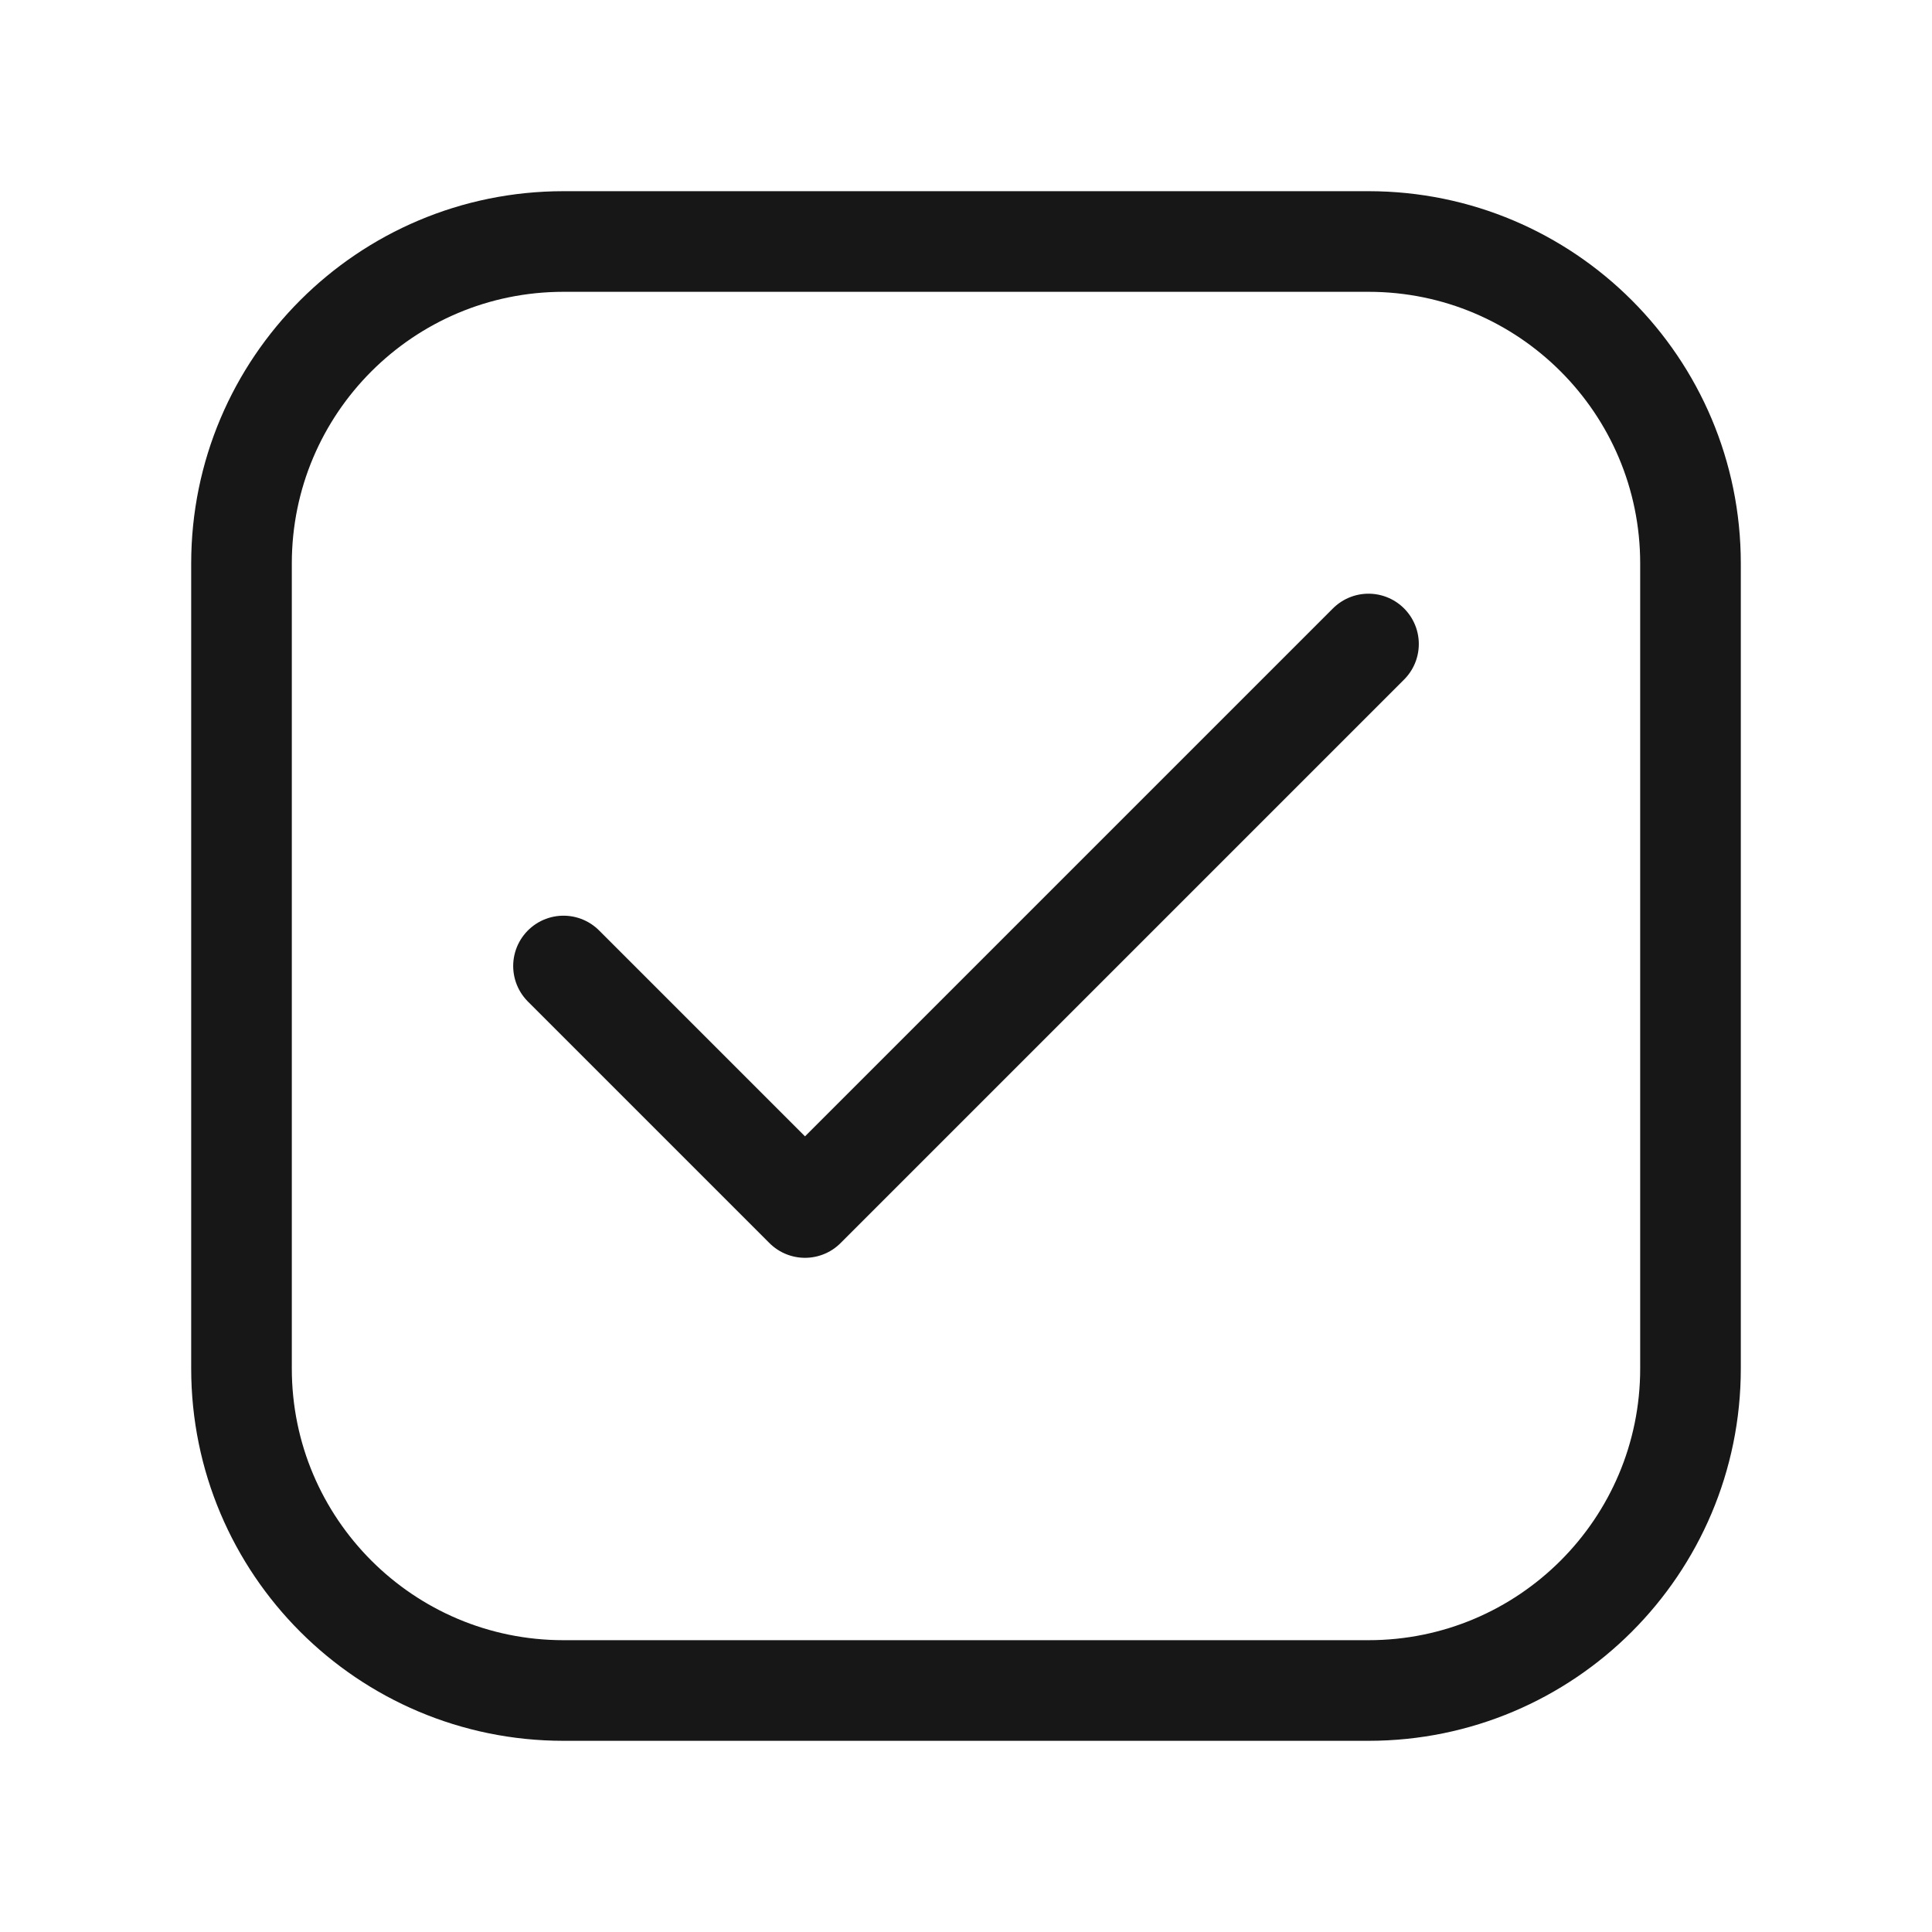
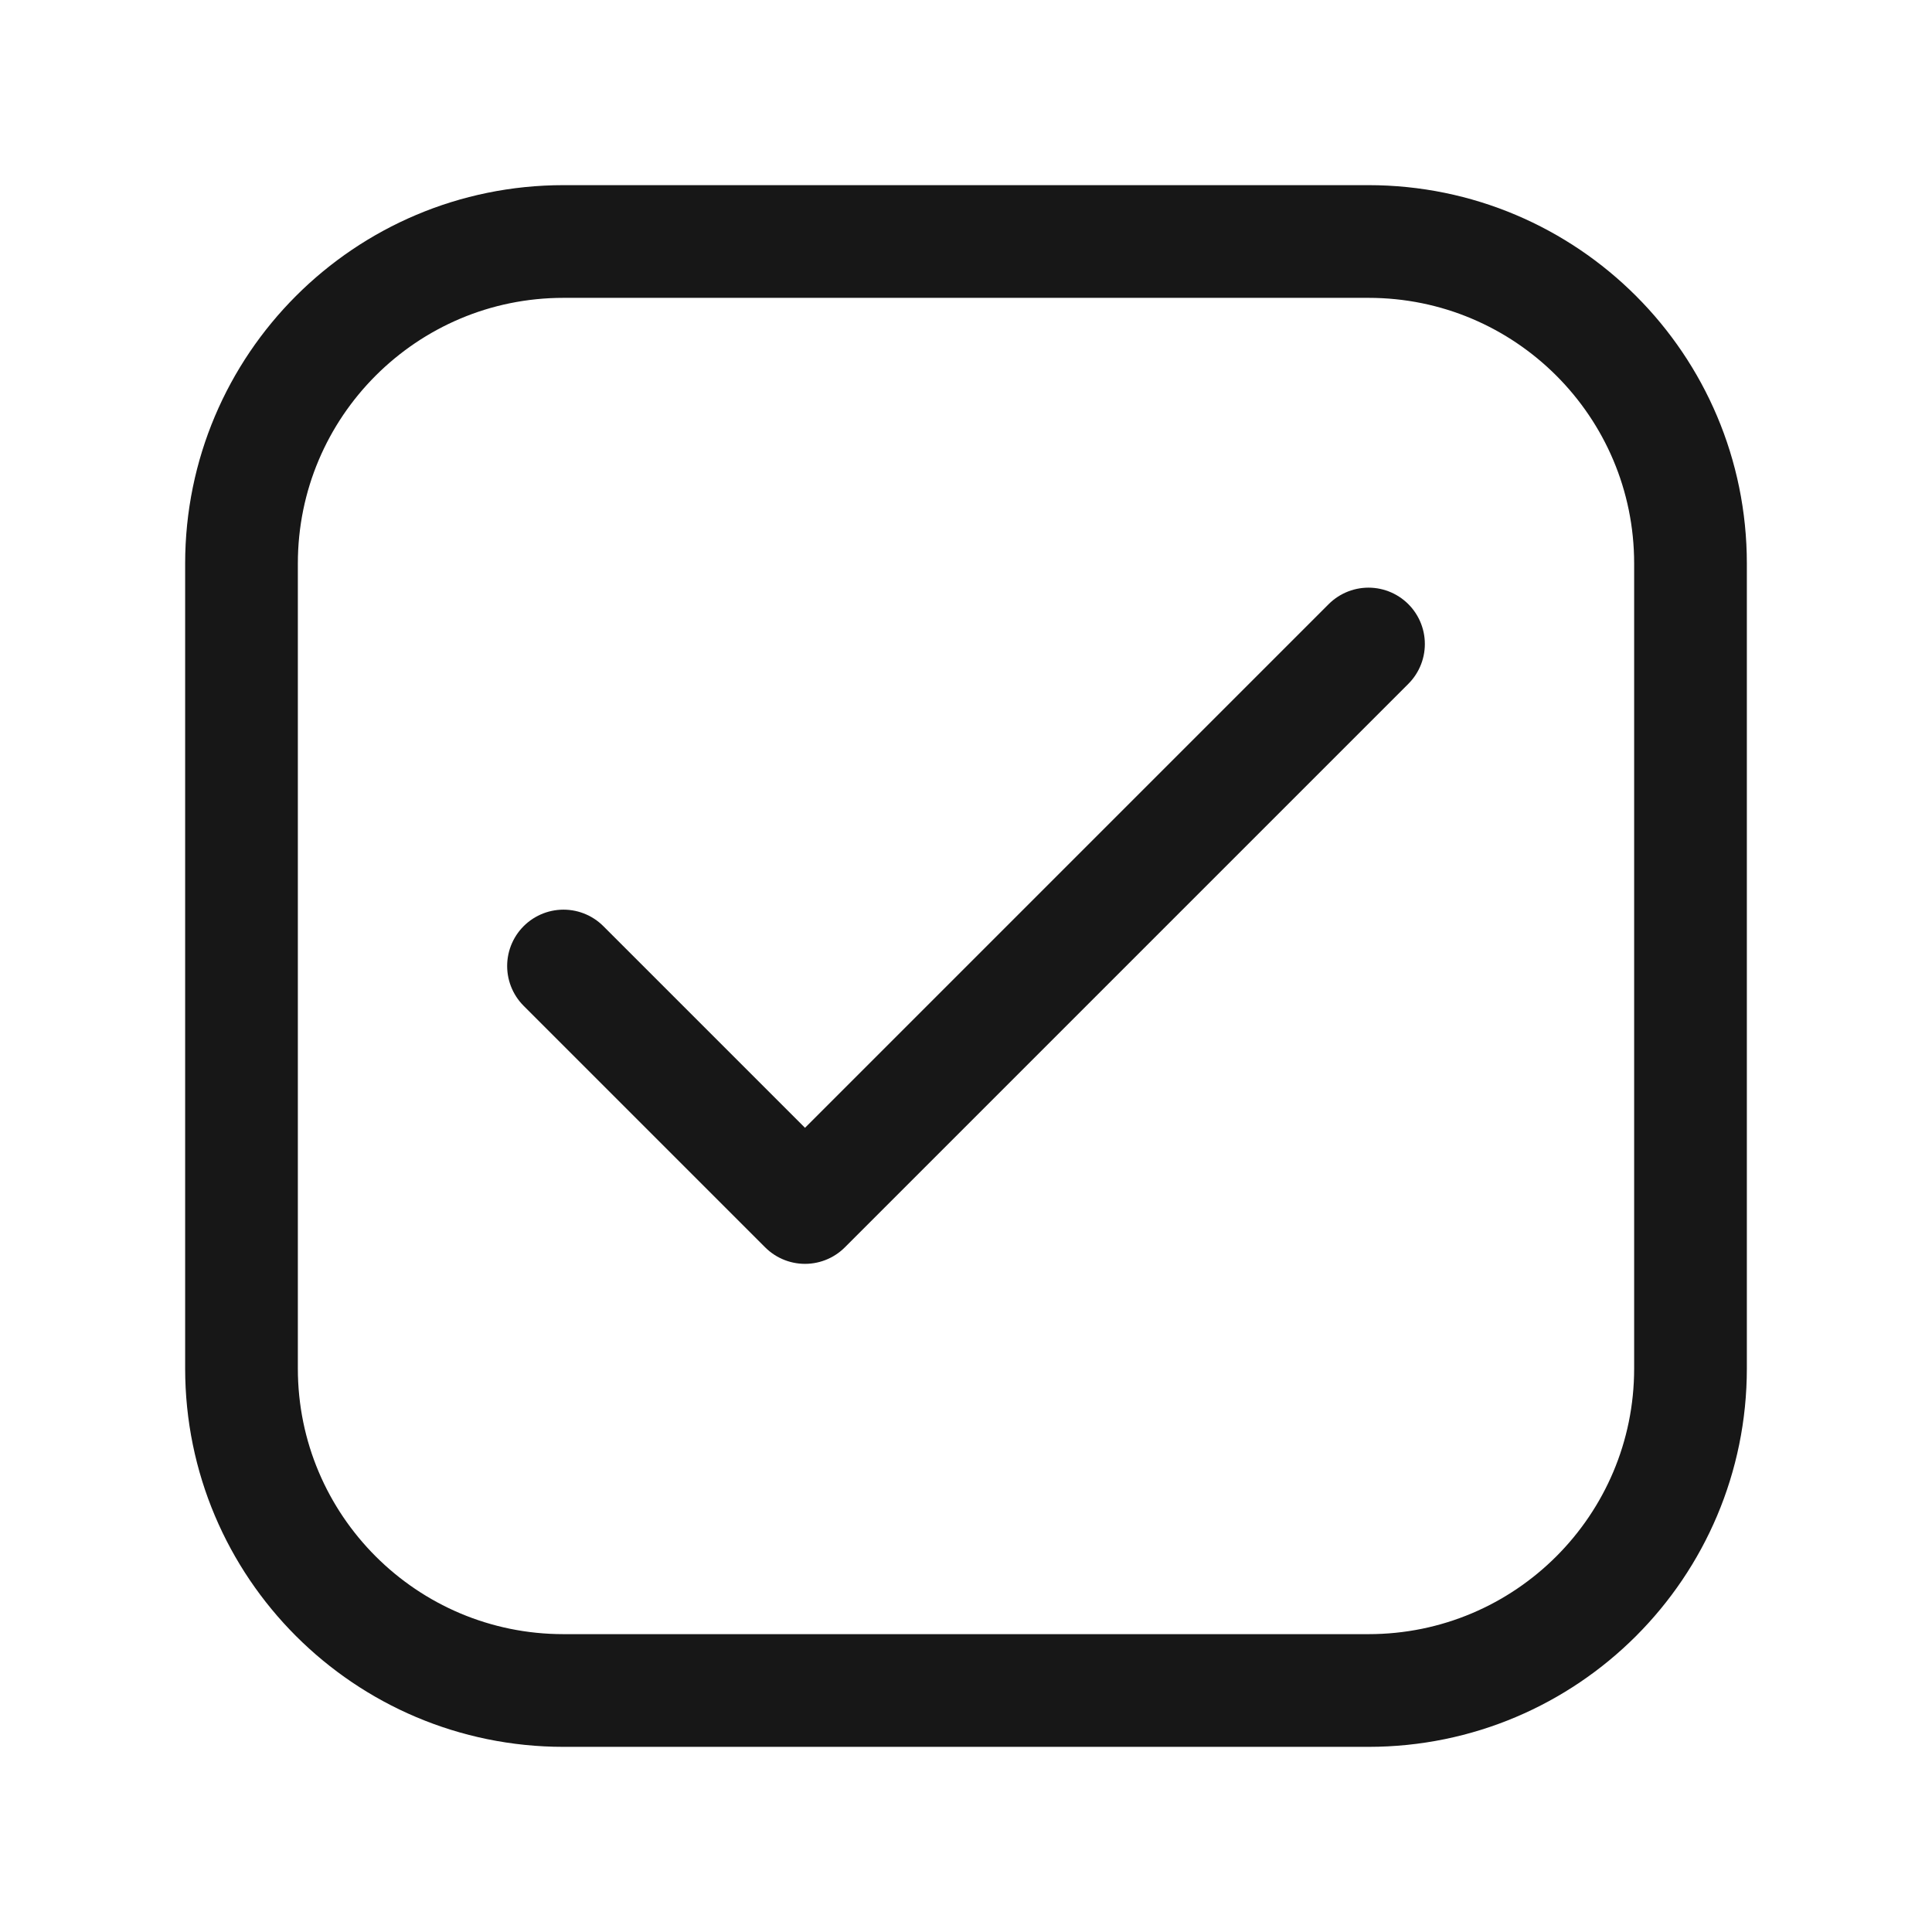
<svg xmlns="http://www.w3.org/2000/svg" width="48" height="48" viewBox="0 0 48 48" fill="none">
-   <rect x="6" y="6" width="36" height="36" rx="8" stroke="#171717" stroke-width="2.5" fill="none" />
-   <path d="M14 24L20 30L34 16" stroke="#171717" stroke-width="2.5" stroke-linecap="round" stroke-linejoin="round" />
+   <rect x="6" y="6" width="36" height="36" rx="8" stroke="#171717" stroke-width="2.8" fill="none" />
+   <path d="M14 24L20 30L34 16" stroke="#171717" stroke-width="2.8" stroke-linecap="round" stroke-linejoin="round" />
</svg>
